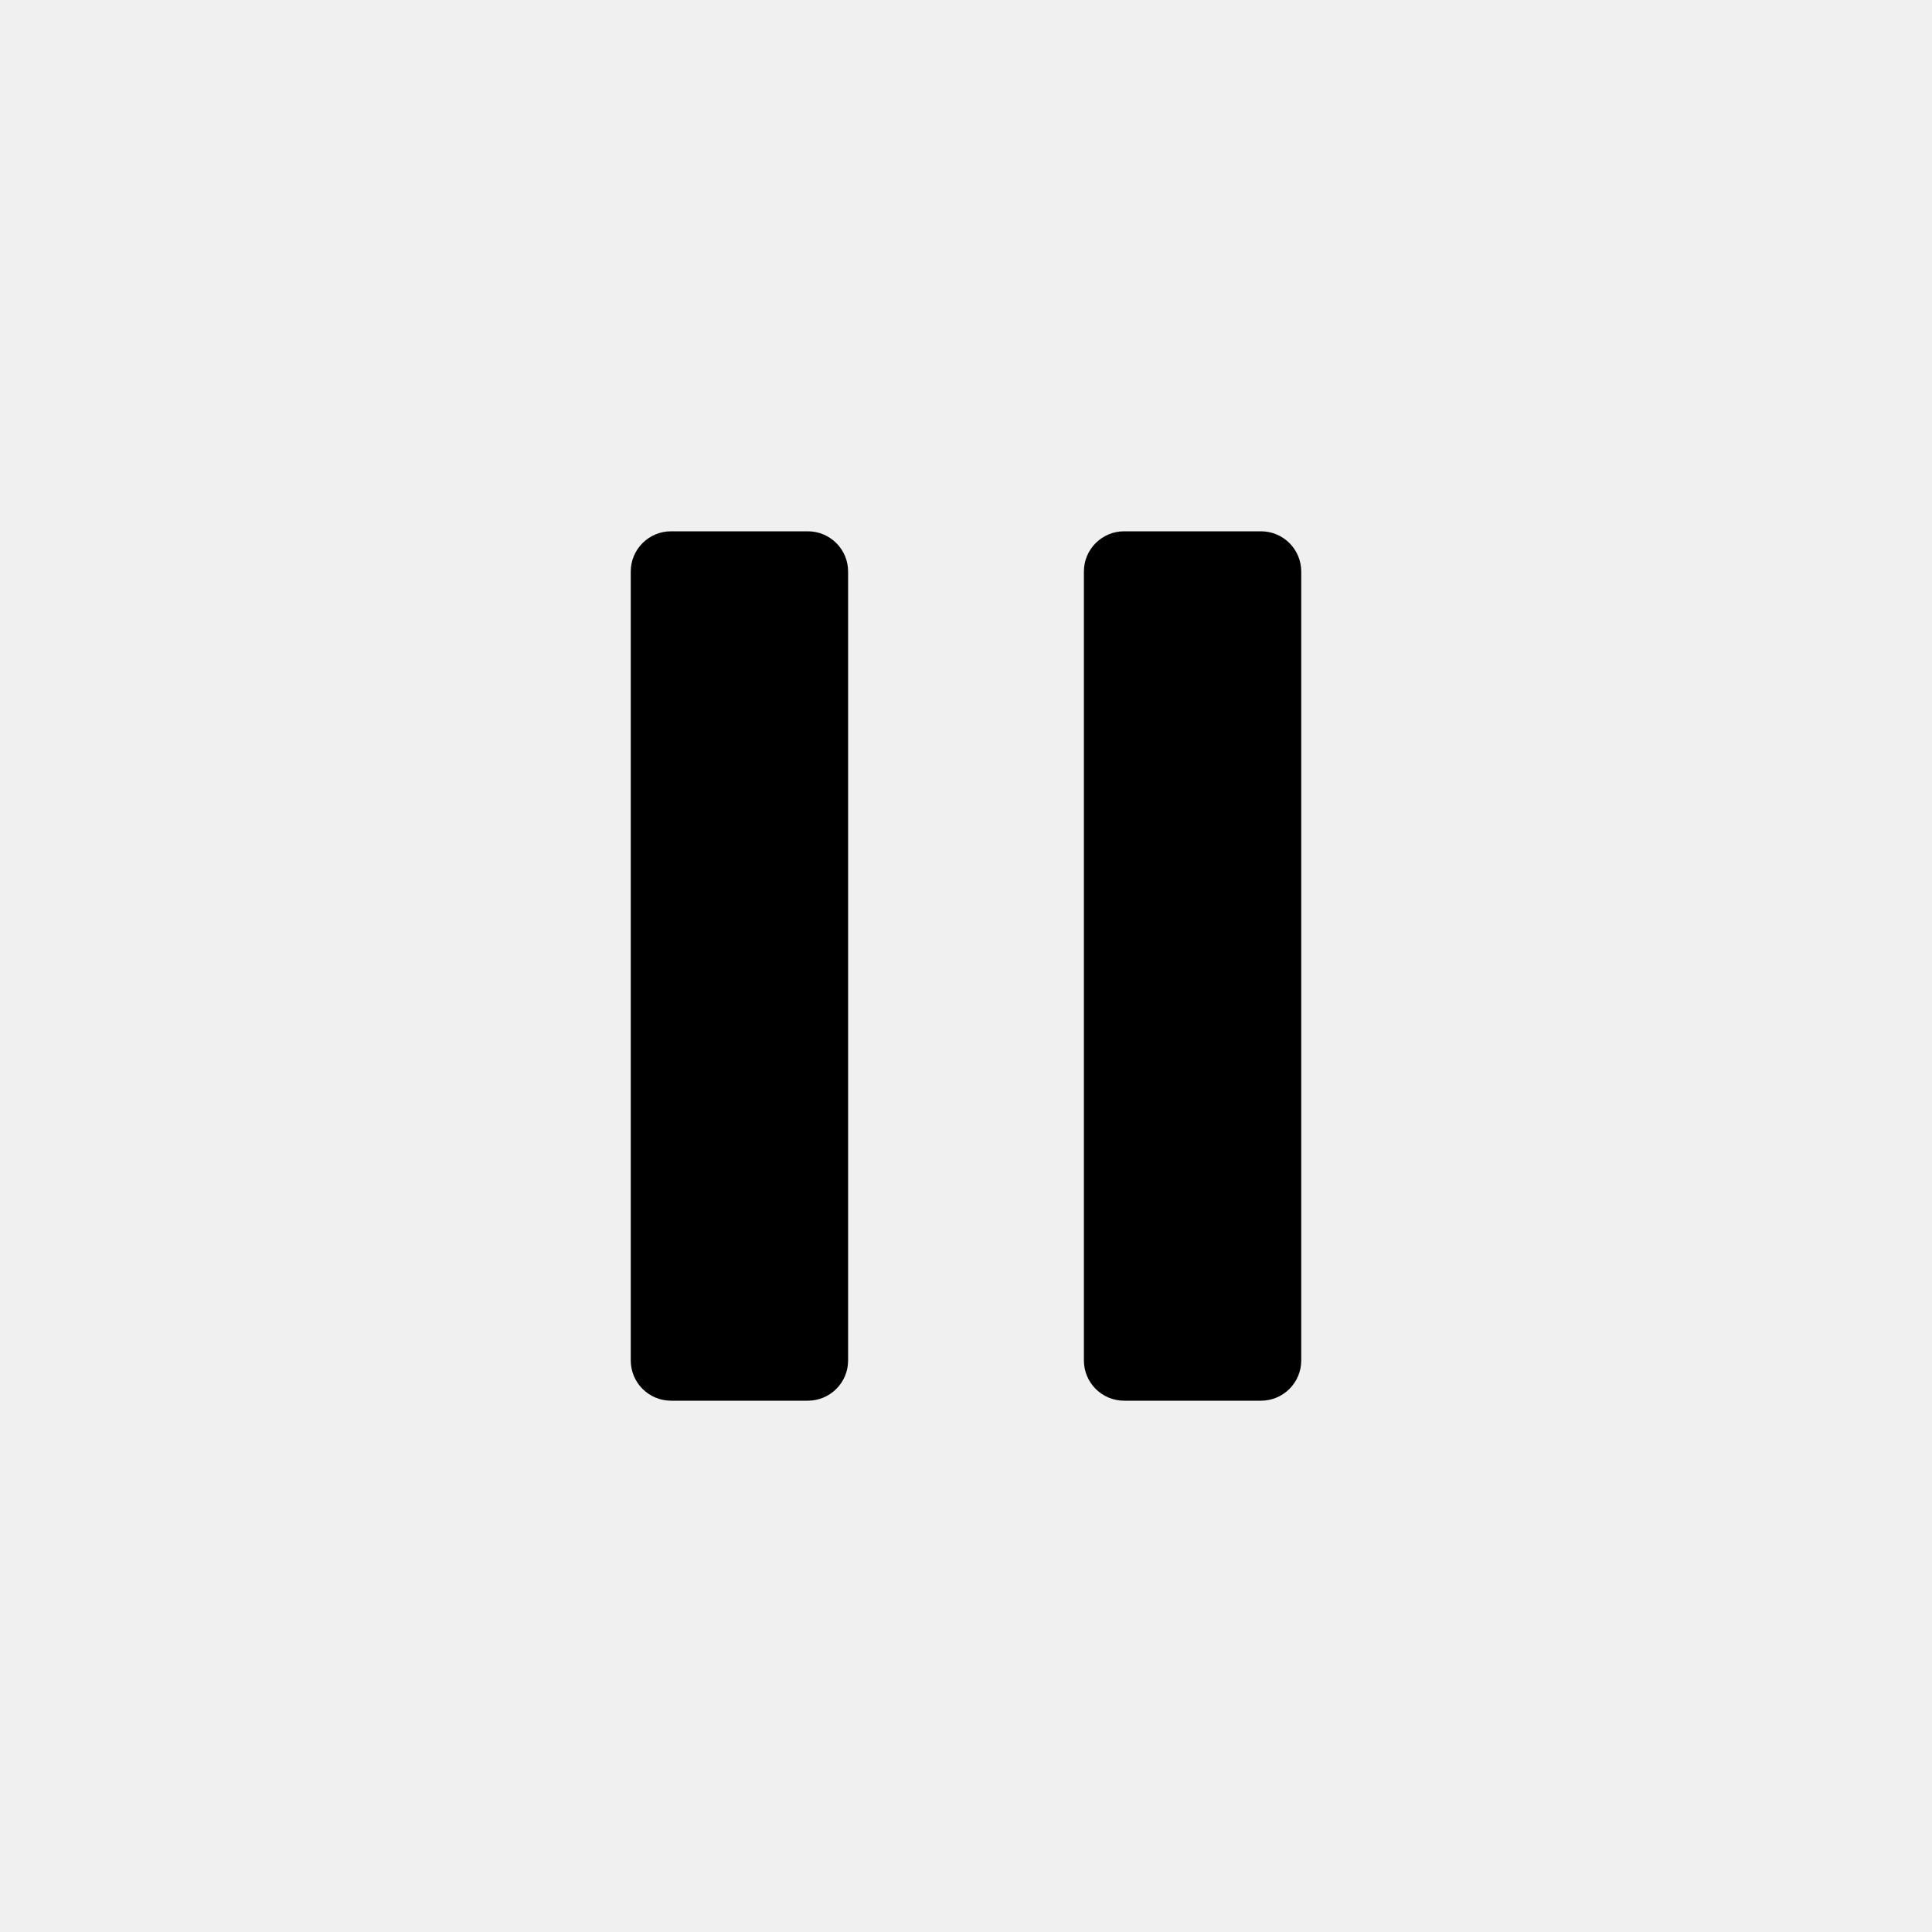
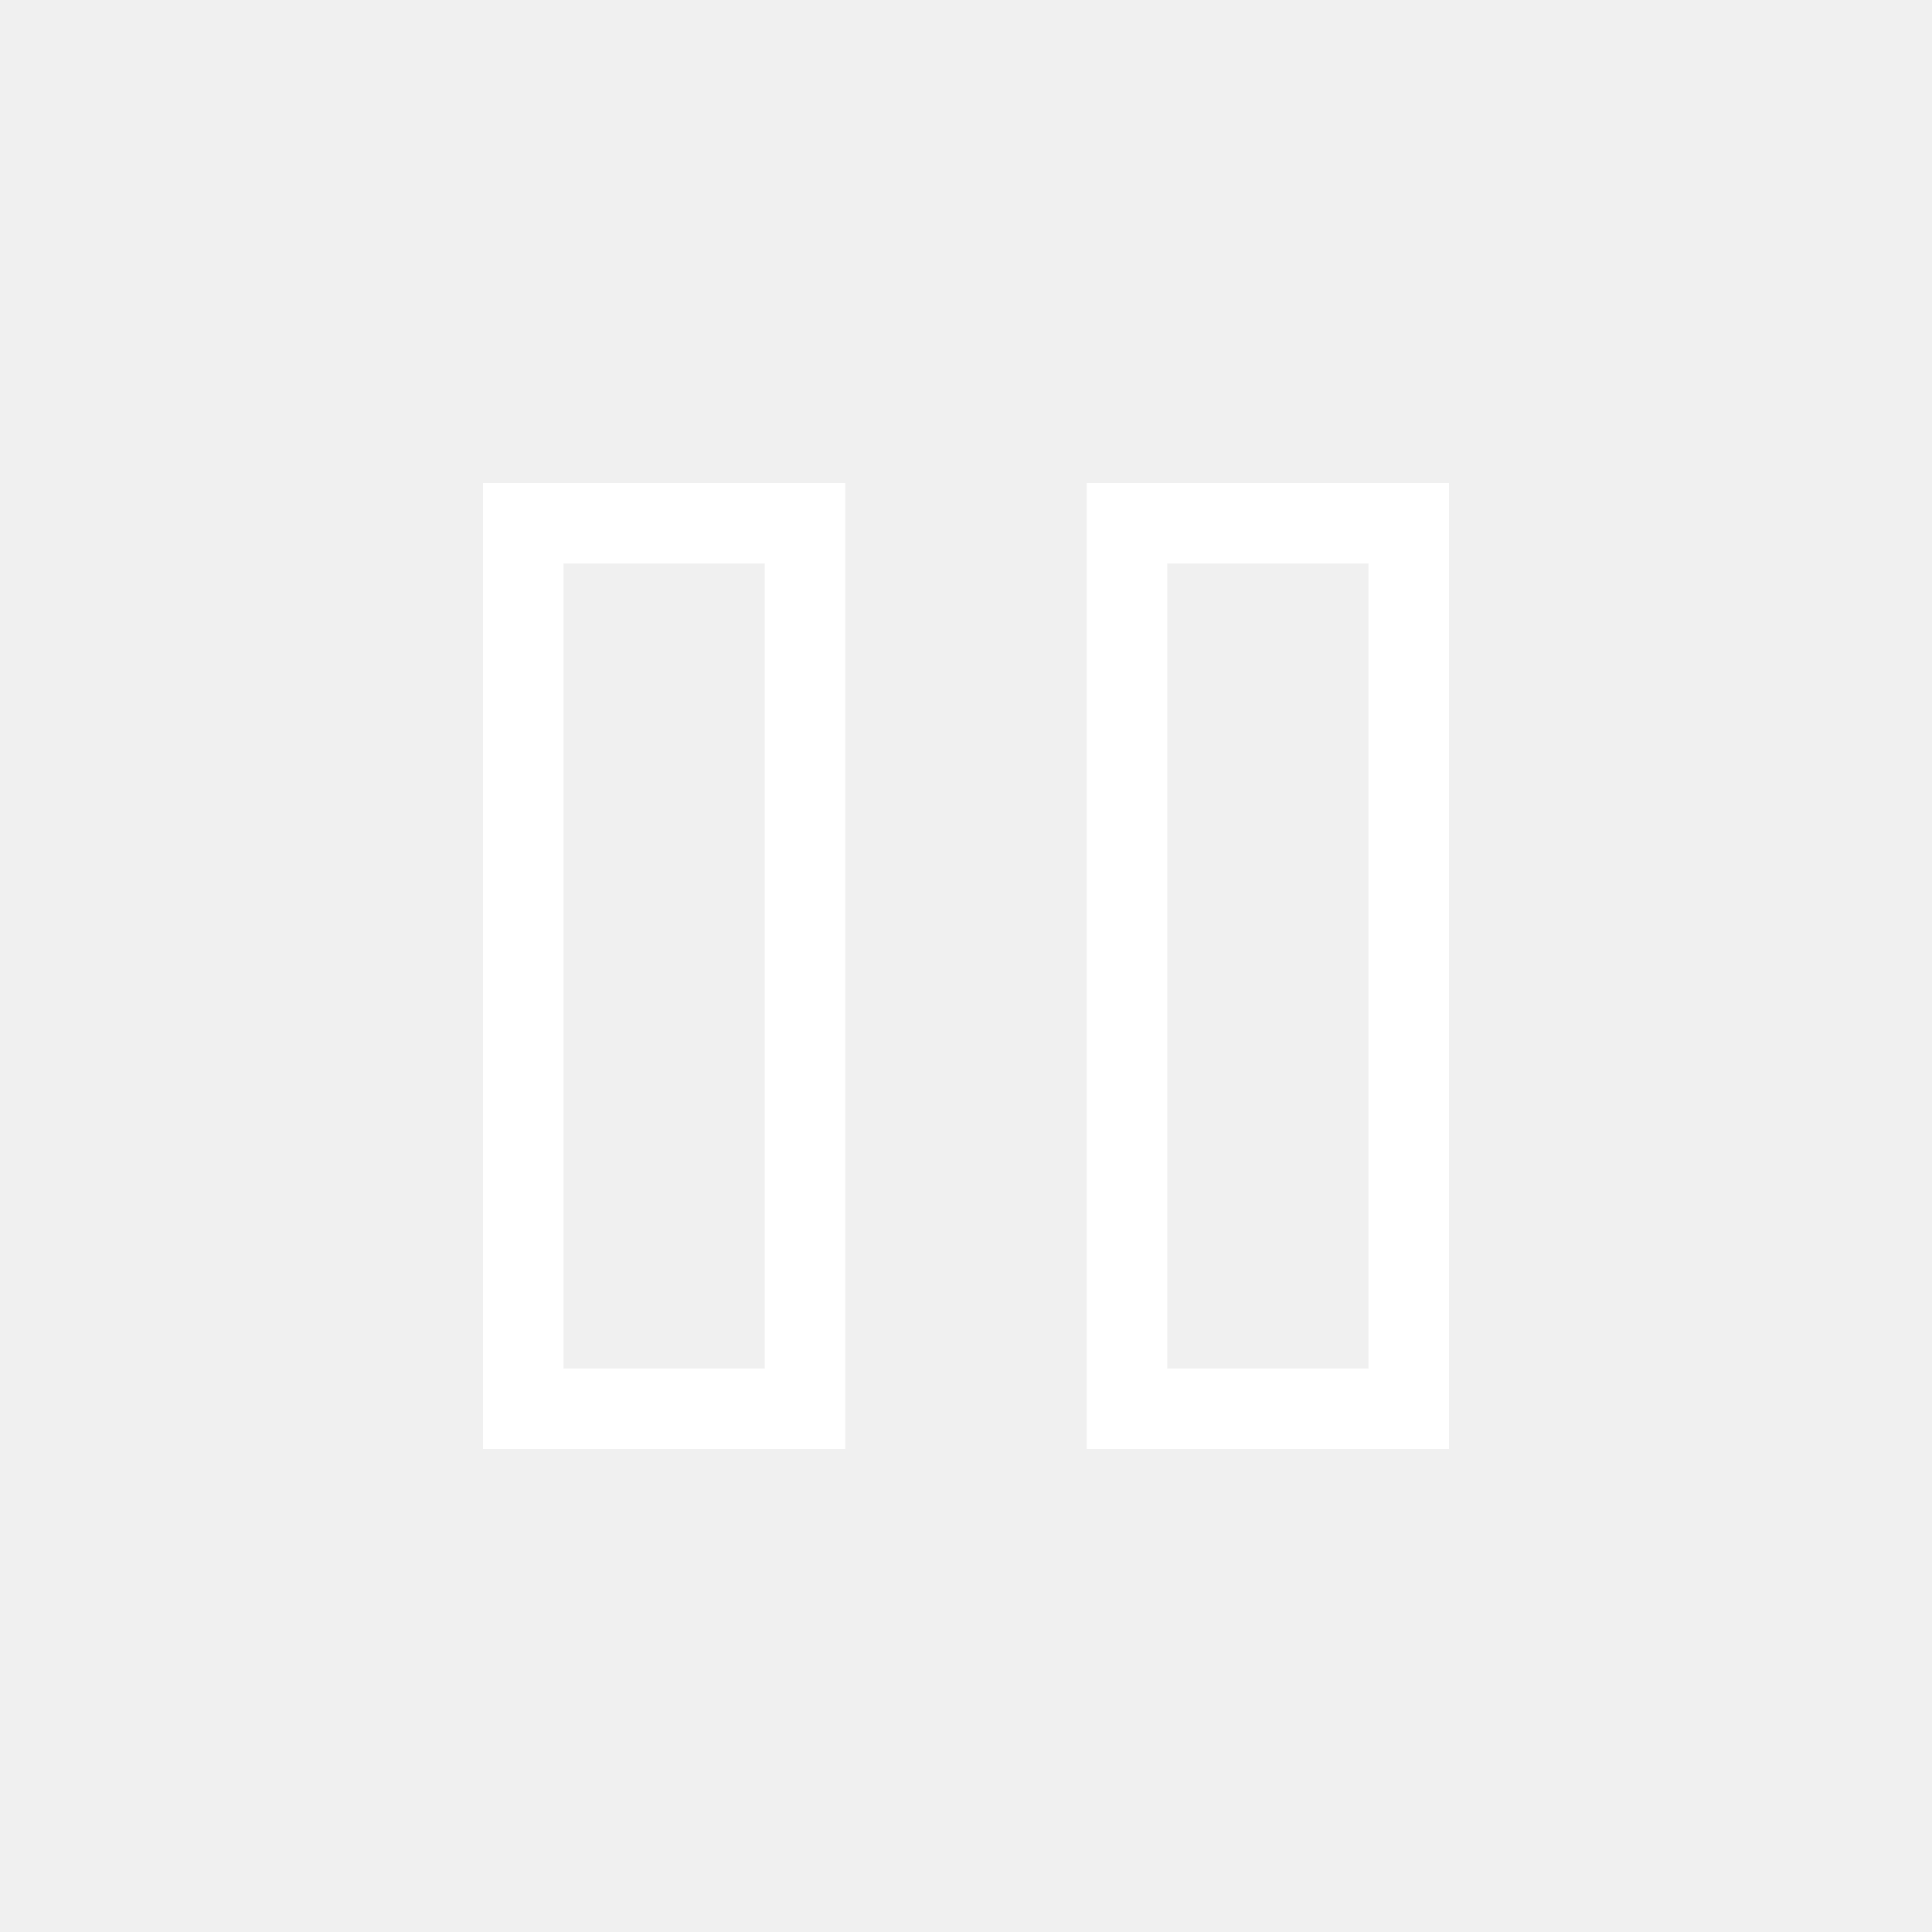
- <svg xmlns="http://www.w3.org/2000/svg" width="48" height="48" viewBox="0 0 48 48" fill="none">
-   <rect x="15.671" y="13.2" width="5.4" height="21.6" rx="1" fill="black" />
-   <rect x="26.929" y="13.2" width="5.4" height="21.6" rx="1" fill="black" />
+ <svg xmlns="http://www.w3.org/2000/svg" width="24" height="24" viewBox="0 0 24 24" fill="none">
+   <path d="M13.5 18V6H18V18H13.5ZM6 18V6H10.5V18H6ZM14.5 17H17V7H14.5V17ZM7 17H9.5V7H7V17Z" fill="white" />
</svg>
